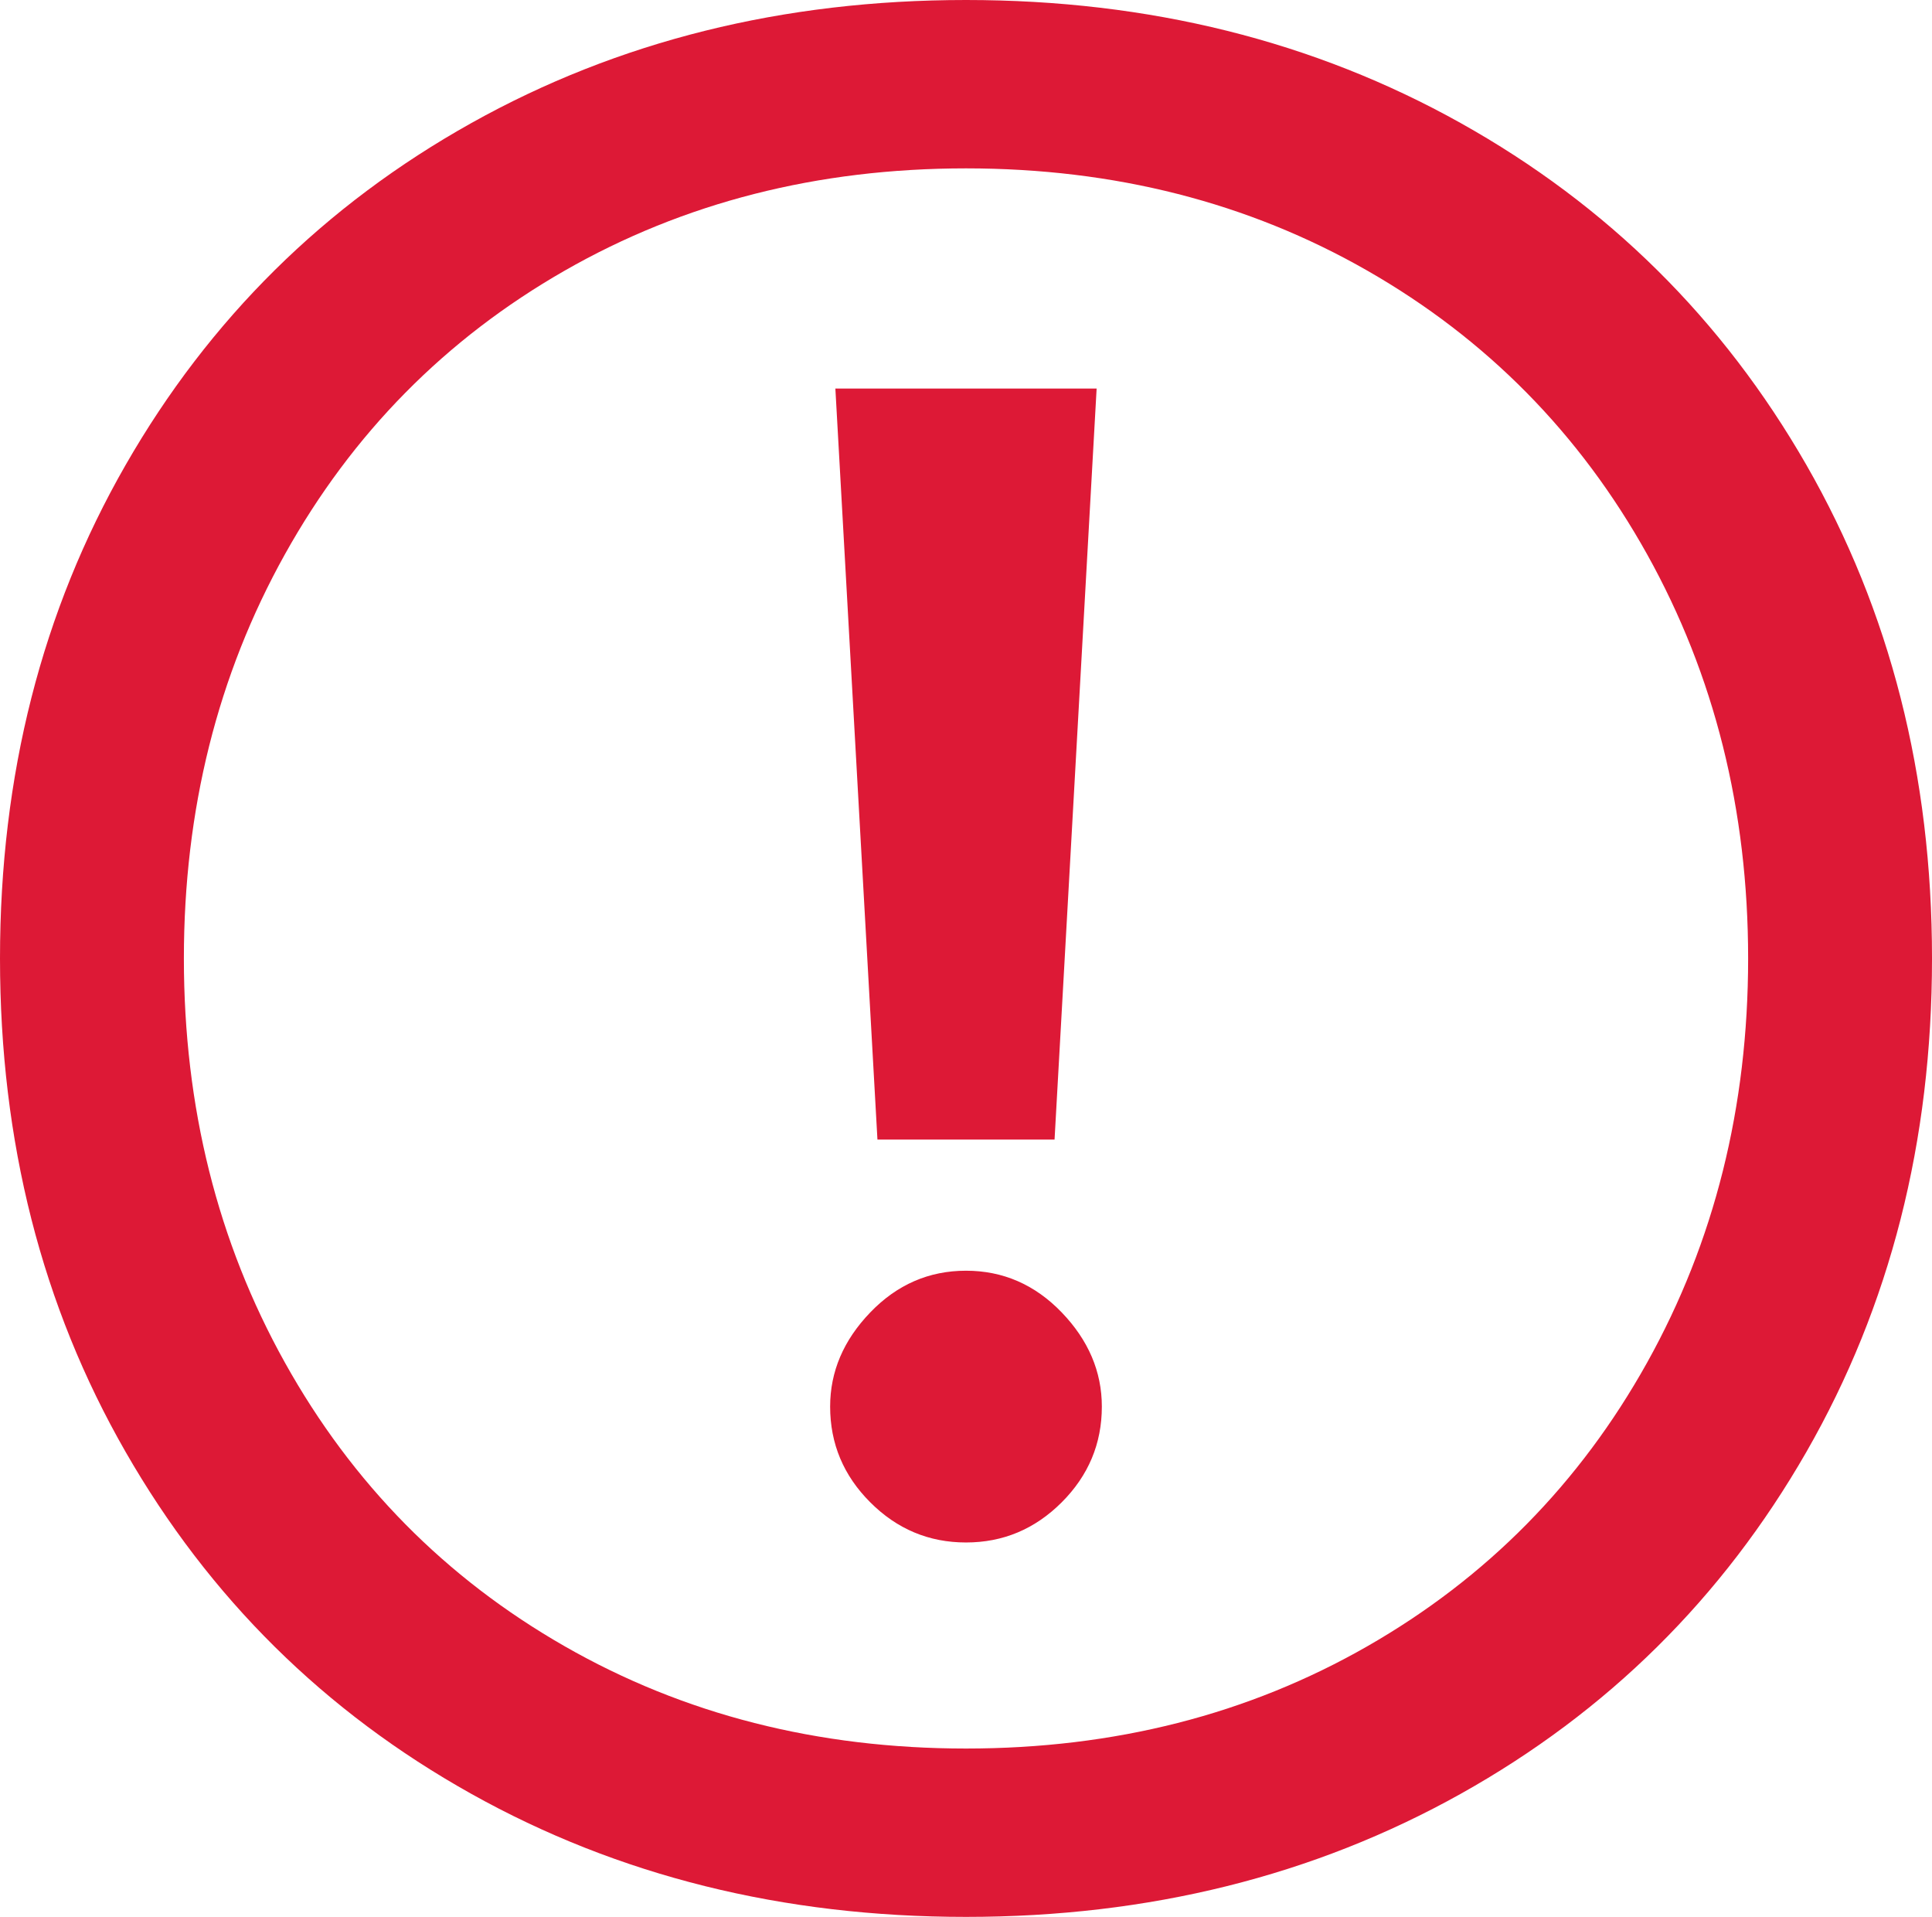
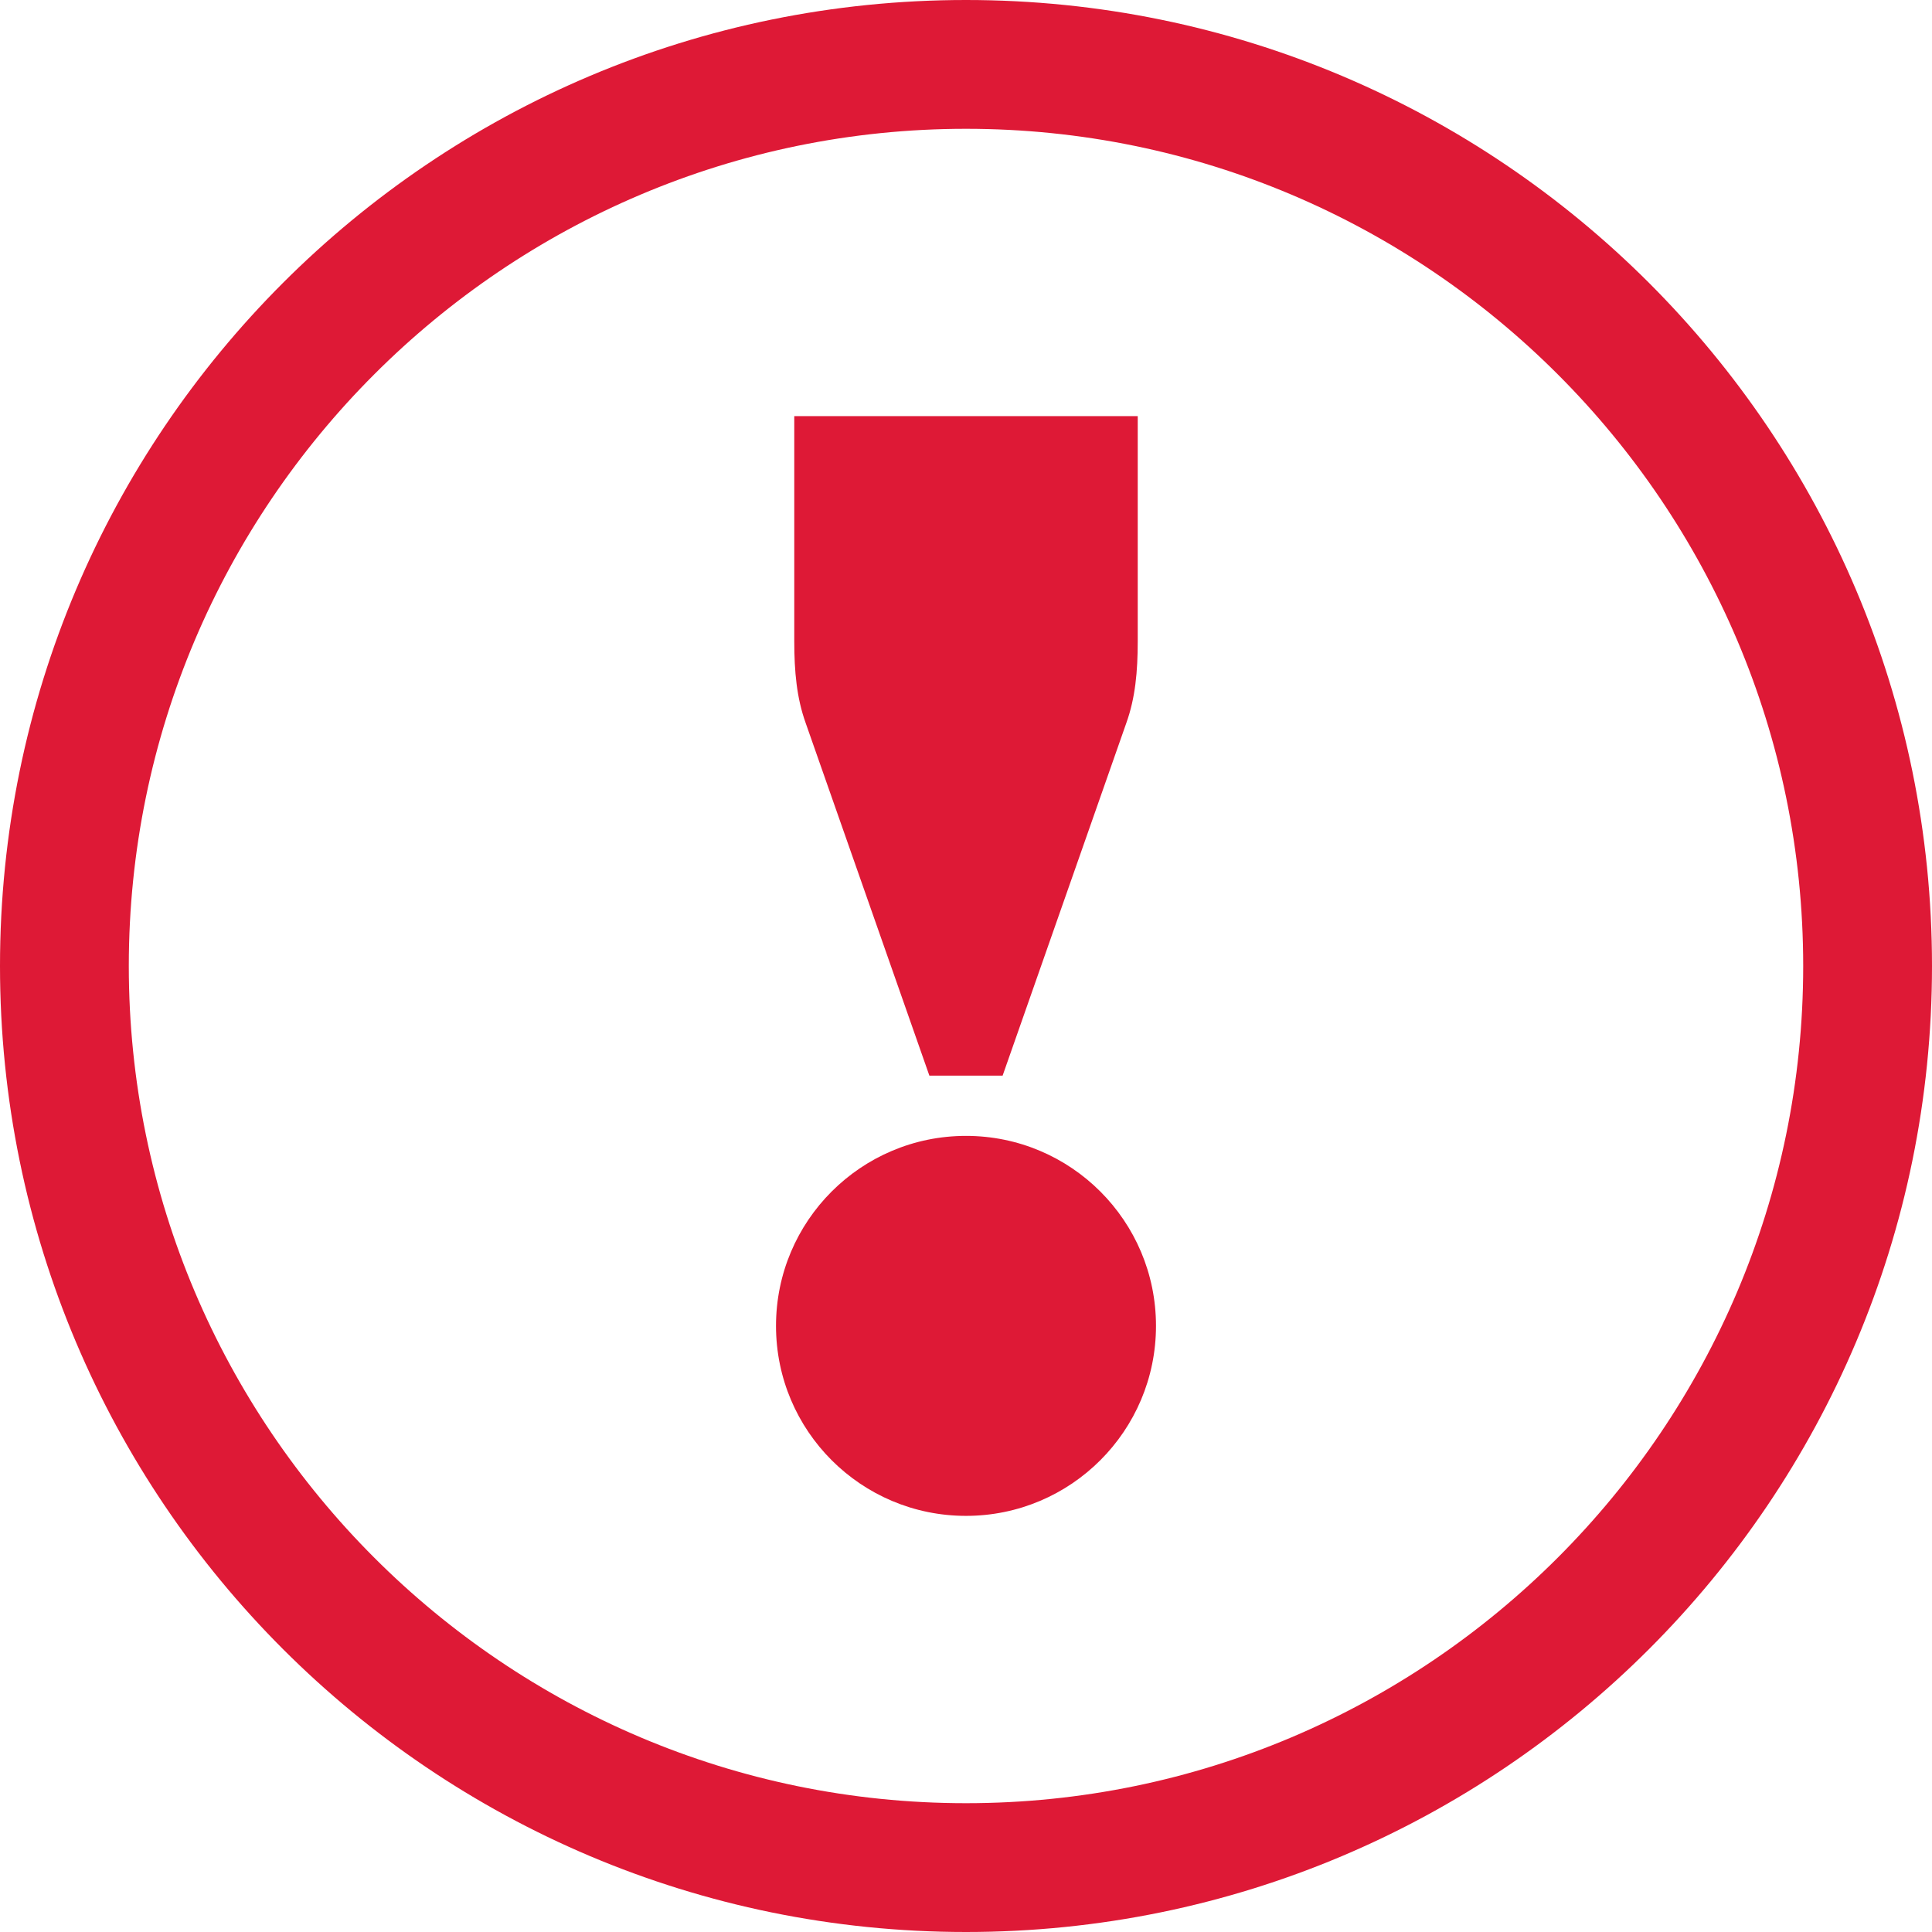
- <svg xmlns="http://www.w3.org/2000/svg" version="1.1" id="Layer_1" x="0px" y="0px" viewBox="0 0 184.876 183.389" style="enable-background:new 0 0 184.876 183.389;" xml:space="preserve">
+ <svg xmlns="http://www.w3.org/2000/svg" version="1.1" id="Layer_1" x="0px" y="0px" viewBox="0 0 180 180" style="enable-background:new 0 0 180 180;" xml:space="preserve">
  <style type="text/css">
- 	.st0{fill:#DD1936;}
+ 	.st0{fill:#DE1936;}
</style>
-   <path class="st0" d="M45.104,171.617c-14.045-7.845-25.072-18.75-33.084-32.713C4.004,124.945,0,109.208,0,91.694  c0-17.51,4.004-33.247,12.02-47.21c8.012-13.959,19.039-24.863,33.084-32.712C59.145,3.926,74.924,0,92.438,0  c17.511,0,33.29,3.926,47.334,11.771c14.041,7.849,25.069,18.753,33.085,32.712c8.012,13.963,12.02,29.7,12.02,47.21  c0,17.514-4.008,33.25-12.02,47.21c-8.016,13.963-19.044,24.868-33.085,32.713c-14.044,7.845-29.823,11.771-47.334,11.771  C74.924,183.389,59.145,179.462,45.104,171.617z M130.851,157.491c11.399-6.525,20.321-15.57,26.765-27.137  c6.443-11.563,9.665-24.449,9.665-38.66c0-14.208-3.222-27.094-9.665-38.661c-6.443-11.563-15.365-20.608-26.765-27.136  c-11.4-6.525-24.206-9.789-38.413-9.789c-14.211,0-27.013,3.264-38.412,9.789c-11.4,6.528-20.321,15.574-26.765,27.136  c-6.443,11.566-9.665,24.453-9.665,38.661c0,14.211,3.222,27.098,9.665,38.66c6.443,11.566,15.364,20.612,26.765,27.137  c11.399,6.528,24.201,9.789,38.412,9.789C106.645,167.28,119.45,164.02,130.851,157.491z M83.278,143.726  c-2.561-2.557-3.841-5.613-3.841-9.159c0-3.347,1.28-6.352,3.841-9.011c2.558-2.659,5.614-3.988,9.159-3.988  s6.597,1.329,9.159,3.988c2.558,2.659,3.841,5.665,3.841,9.011c0,3.546-1.283,6.602-3.841,9.159  c-2.563,2.562-5.614,3.841-9.159,3.841S85.836,146.288,83.278,143.726z M79.938,37.173h25l-4.026,71.851H83.964L79.938,37.173z" />
+   <g>
+     <g>
+       <path class="st0" d="M90,12c43.009,0,78,34.991,78,78s-34.991,78-78,78s-78-34.991-78-78S46.991,12,90,12 M90,0    C40.294,0,0,40.294,0,90s40.294,90,90,90s90-40.294,90-90S139.706,0,90,0L90,0z" />
+     </g>
+   </g>
+   <g>
+     <g>
+       <path class="st0" d="M74,59.725V38.77h32v20.955c0,2.846-0.227,5.303-1.062,7.632l-11.526,32.856h-6.825L75.061,67.357    C74.227,65.029,74,62.571,74,59.725z" />
+     </g>
+     <circle class="st0" cx="90" cy="123.529" r="17.701" />
+   </g>
</svg>
